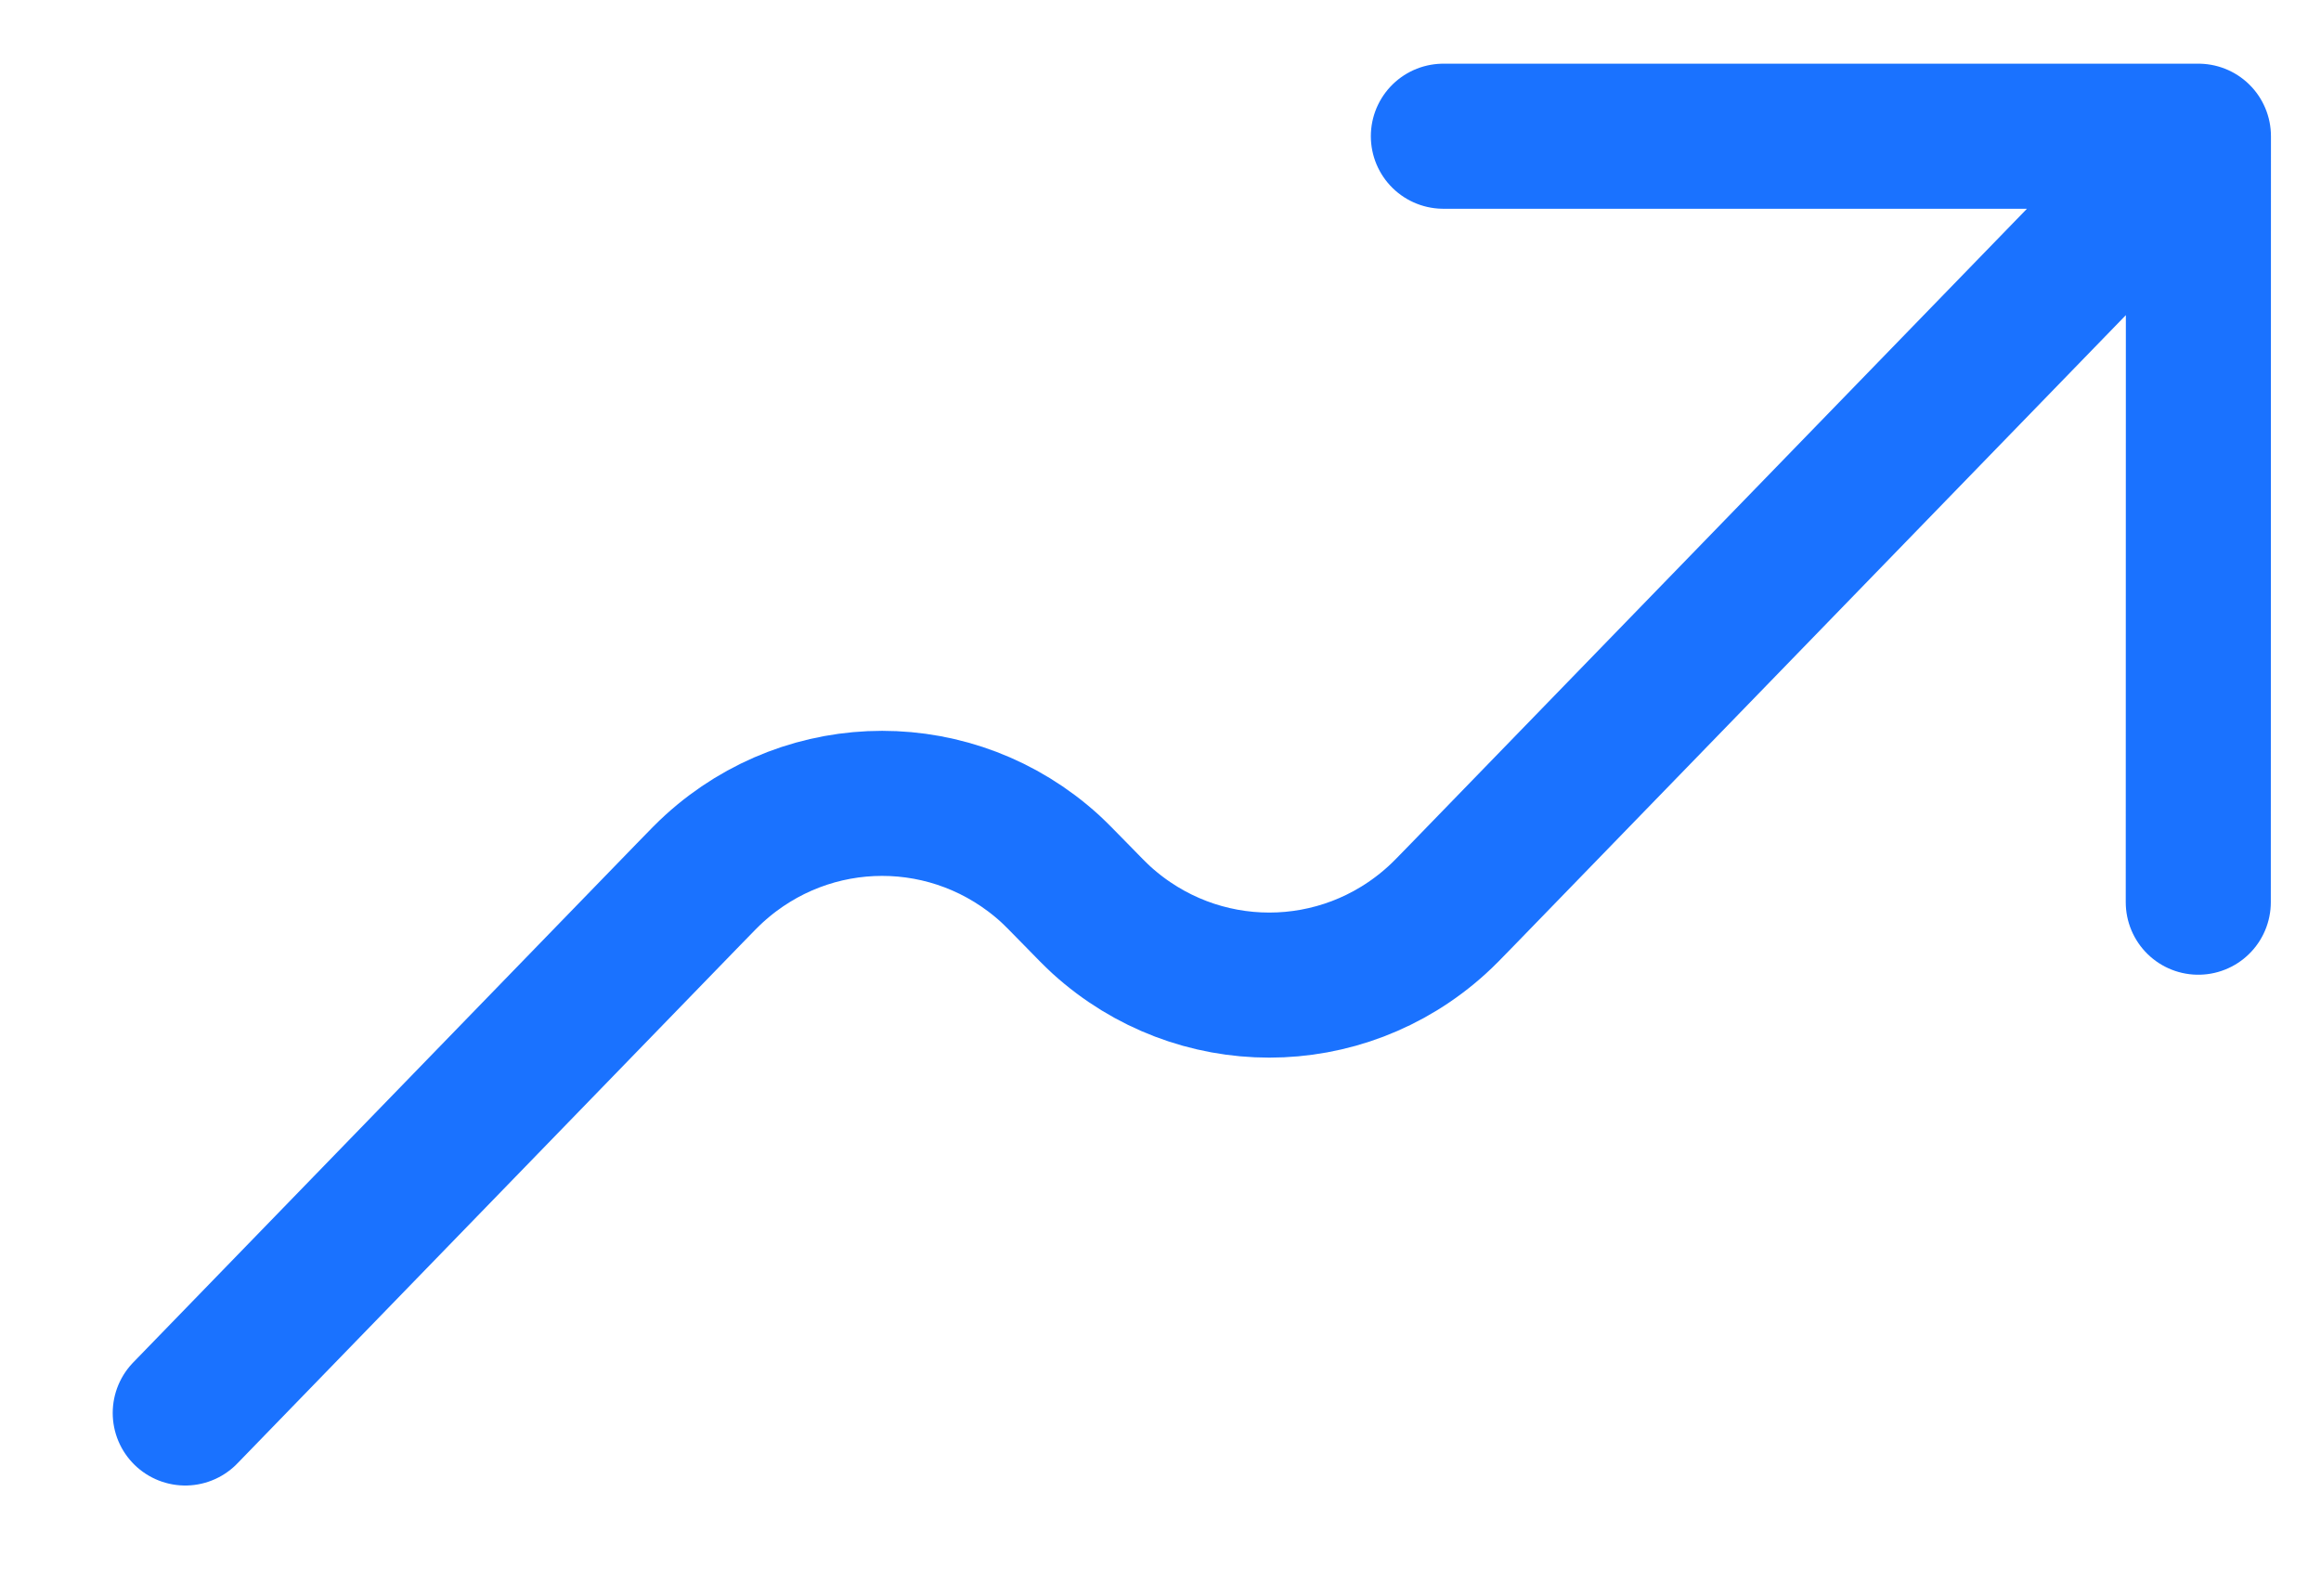
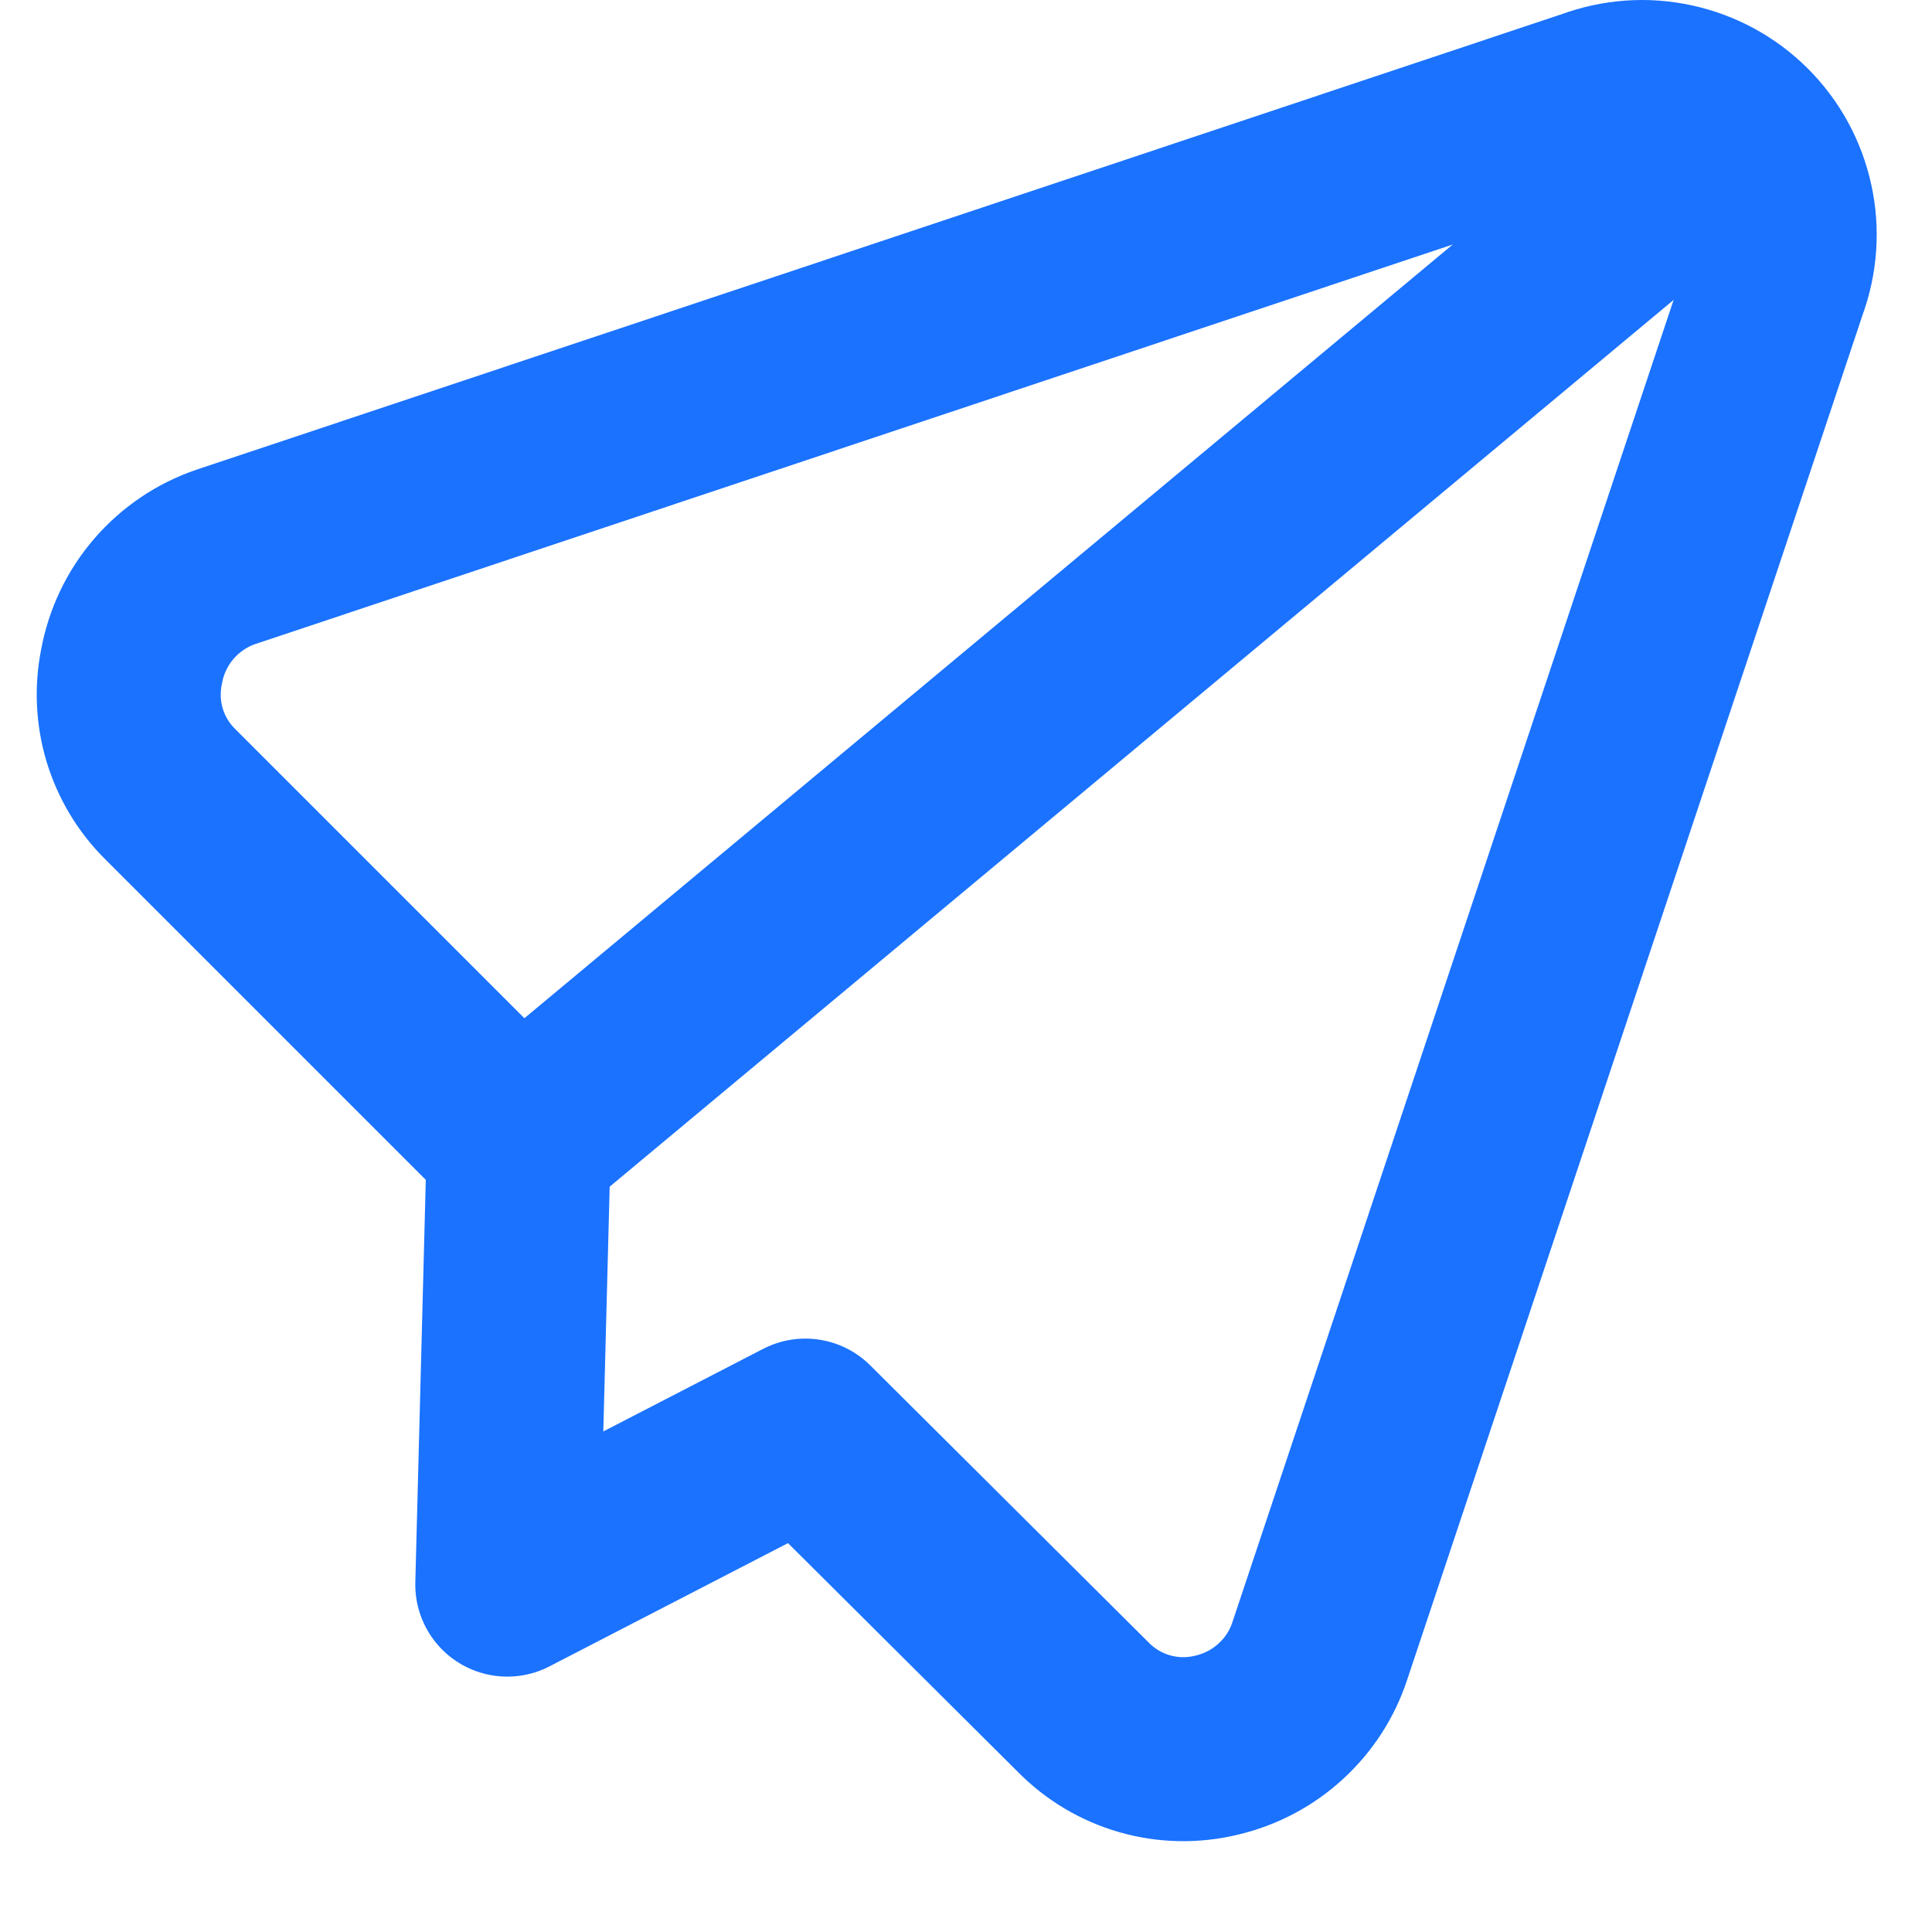
- <svg xmlns="http://www.w3.org/2000/svg" width="16" height="11" viewBox="0 0 16 11" fill="none">
-   <path d="M15.155 0.939L10.084 6.164C9.993 6.258 9.947 6.305 9.906 6.342C9.248 6.94 8.252 6.94 7.593 6.342C7.553 6.305 7.506 6.258 7.415 6.164C7.324 6.071 7.278 6.024 7.238 5.987C6.579 5.388 5.583 5.388 4.924 5.987C4.883 6.024 4.838 6.07 4.747 6.164L1.277 9.74M15.155 0.939L15.154 6.219M15.155 0.939H9.95" stroke="#1A72FF" stroke-linecap="round" stroke-linejoin="round" />
+ <svg xmlns="http://www.w3.org/2000/svg" width="21" height="21" viewBox="0 0 21 21" fill="none">
+   <path d="M8.754 15.55L11.771 18.553C11.957 18.743 12.188 18.881 12.443 18.954C12.698 19.027 12.967 19.032 13.225 18.969C13.484 18.908 13.723 18.783 13.919 18.603C14.116 18.424 14.263 18.197 14.346 17.944L19.302 3.091C19.405 2.812 19.427 2.51 19.363 2.22C19.3 1.93 19.155 1.664 18.945 1.454C18.735 1.244 18.469 1.099 18.179 1.036C17.889 0.972 17.587 0.994 17.309 1.097L2.455 6.053C2.194 6.142 1.961 6.3 1.781 6.509C1.601 6.718 1.48 6.972 1.43 7.244C1.38 7.491 1.391 7.746 1.463 7.988C1.536 8.23 1.667 8.45 1.846 8.628L5.639 12.421L5.514 17.224L8.754 15.55Z" stroke="#1A72FF" stroke-width="2" stroke-linecap="round" stroke-linejoin="round" />
+   <path d="M18.859 1.402L5.638 12.421" stroke="#1A72FF" stroke-width="2" stroke-linecap="round" stroke-linejoin="round" />
</svg>
